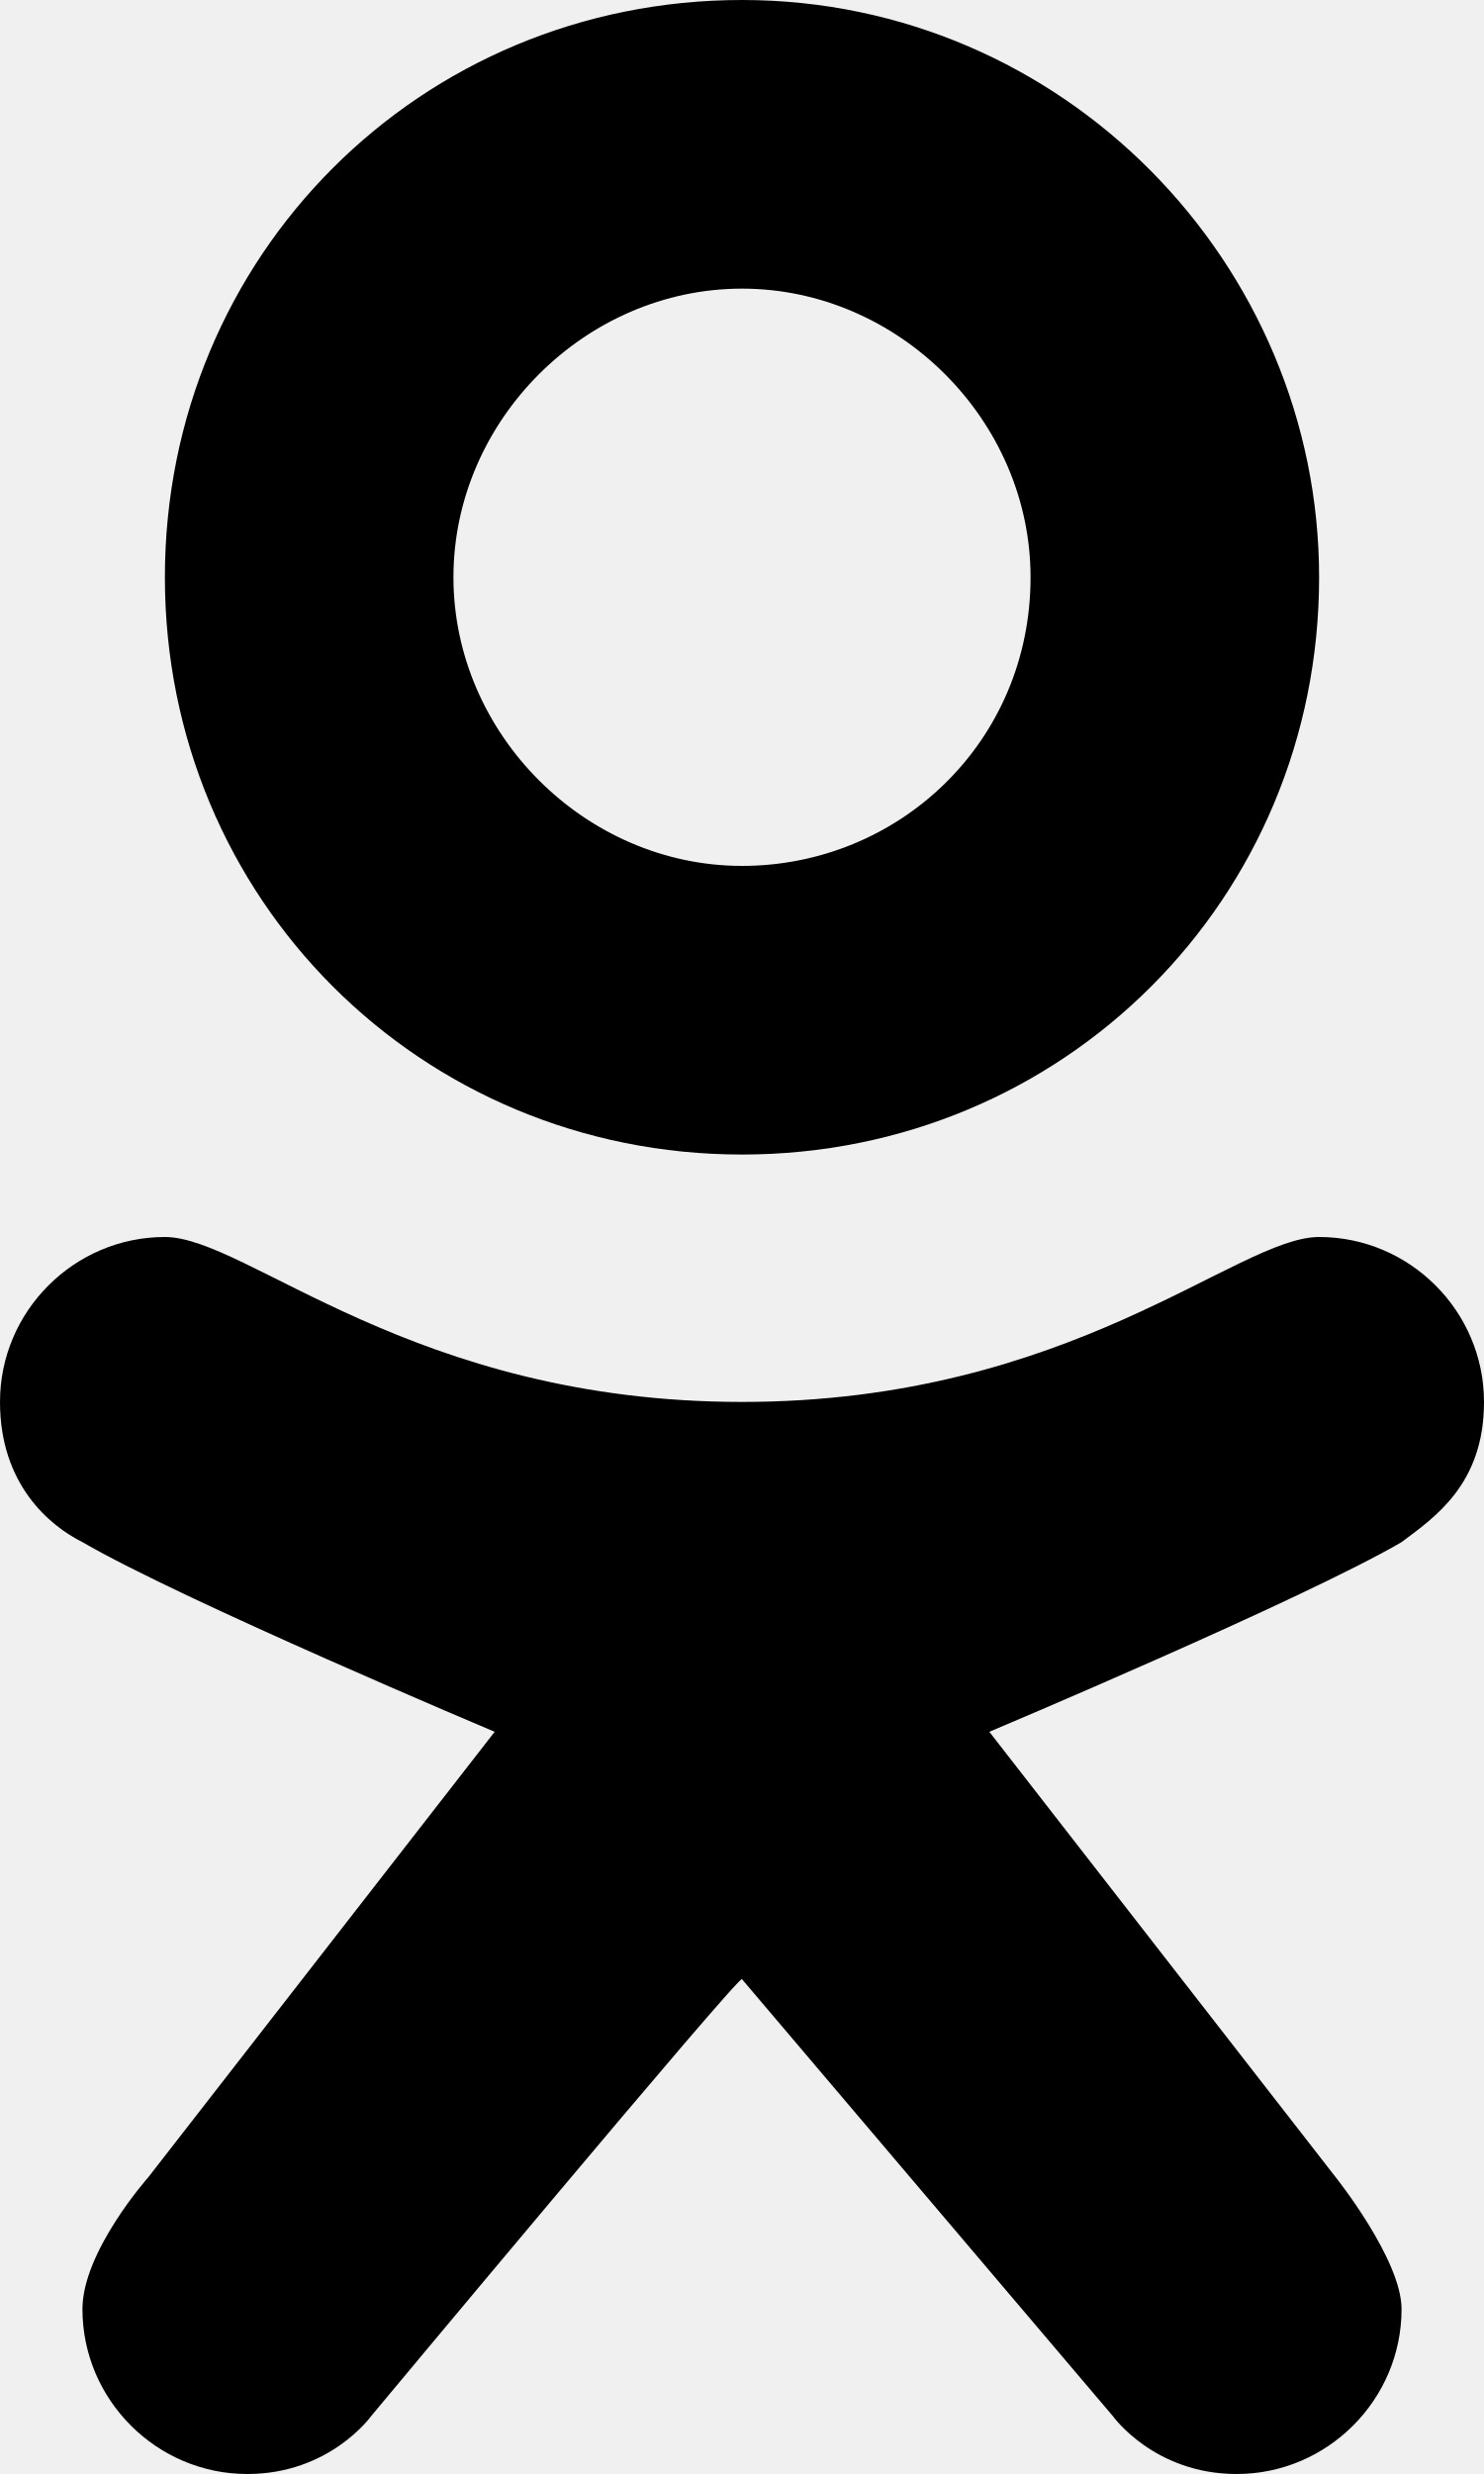
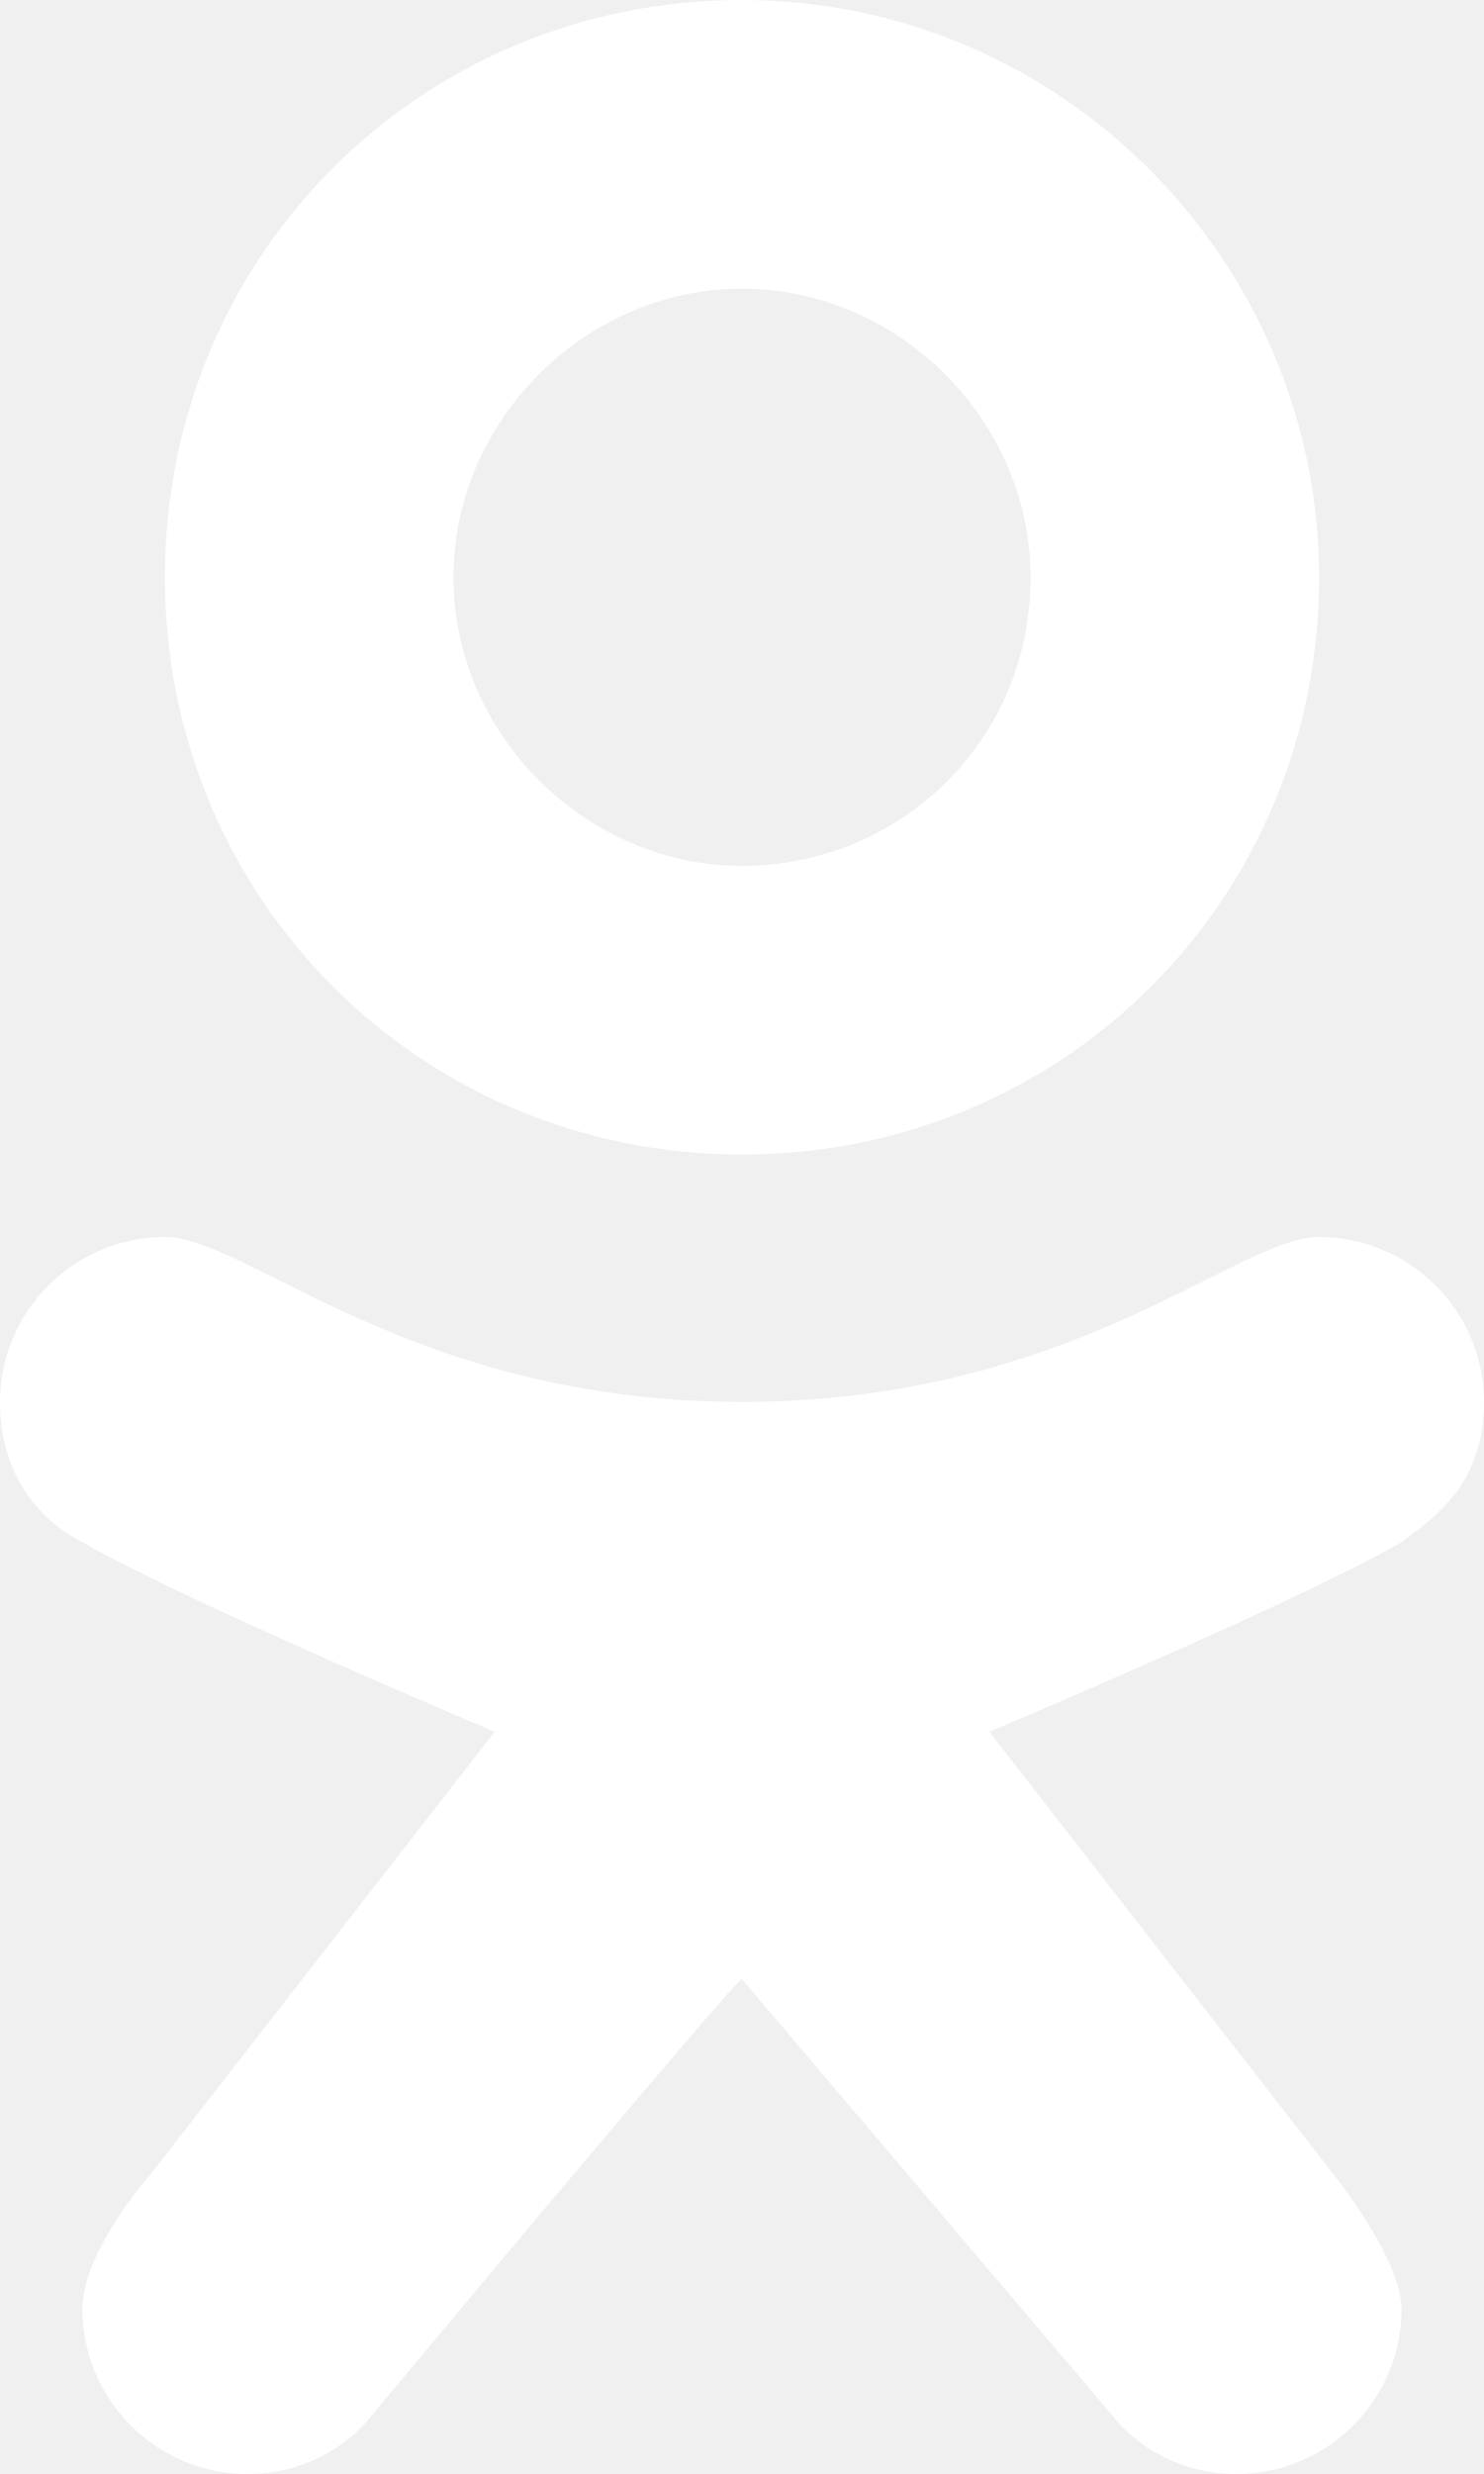
- <svg xmlns="http://www.w3.org/2000/svg" version="1.1" id="Odnoklassniki" x="0px" y="0px" viewBox="-30 64.7 18 30" style="enable-background:new -30 64.7 18 30;" xml:space="preserve">
+ <svg xmlns="http://www.w3.org/2000/svg" version="1.1" id="Odnoklassniki" fill="#ffffff" x="0px" y="0px" viewBox="-30 64.7 18 30" style="enable-background:new -30 64.7 18 30;" xml:space="preserve">
  <path id="K" d="M-14,79.7c-1,0-3,2-7,2s-6-2-7-2c-1.1,0-2,0.9-2,2c0,1,0.6,1.5,1,1.7c1.2,0.7,5,2.3,5,2.3l-4.2,5.4  c0,0-0.8,0.9-0.8,1.6c0,1.1,0.9,2,2,2c1,0,1.5-0.7,1.5-0.7s4.5-5.4,4.5-5.3c0,0,4.5,5.3,4.5,5.3s0.5,0.7,1.5,0.7c1.1,0,2-0.9,2-2  c0-0.6-0.8-1.6-0.8-1.6l-4.2-5.4c0,0,3.8-1.6,5-2.3c0.4-0.3,1-0.7,1-1.7C-12,80.6-12.9,79.7-14,79.7z" />
  <path id="O" d="M-21,64.7c-3.9,0-7,3.1-7,7c0,3.9,3.1,7,7,7c3.9,0,7-3.1,7-7C-14,67.9-17.1,64.7-21,64.7z M-21,75.2  c-1.9,0-3.5-1.6-3.5-3.5c0-1.9,1.6-3.5,3.5-3.5c1.9,0,3.5,1.6,3.5,3.5C-17.5,73.7-19.1,75.2-21,75.2z" />
</svg>
